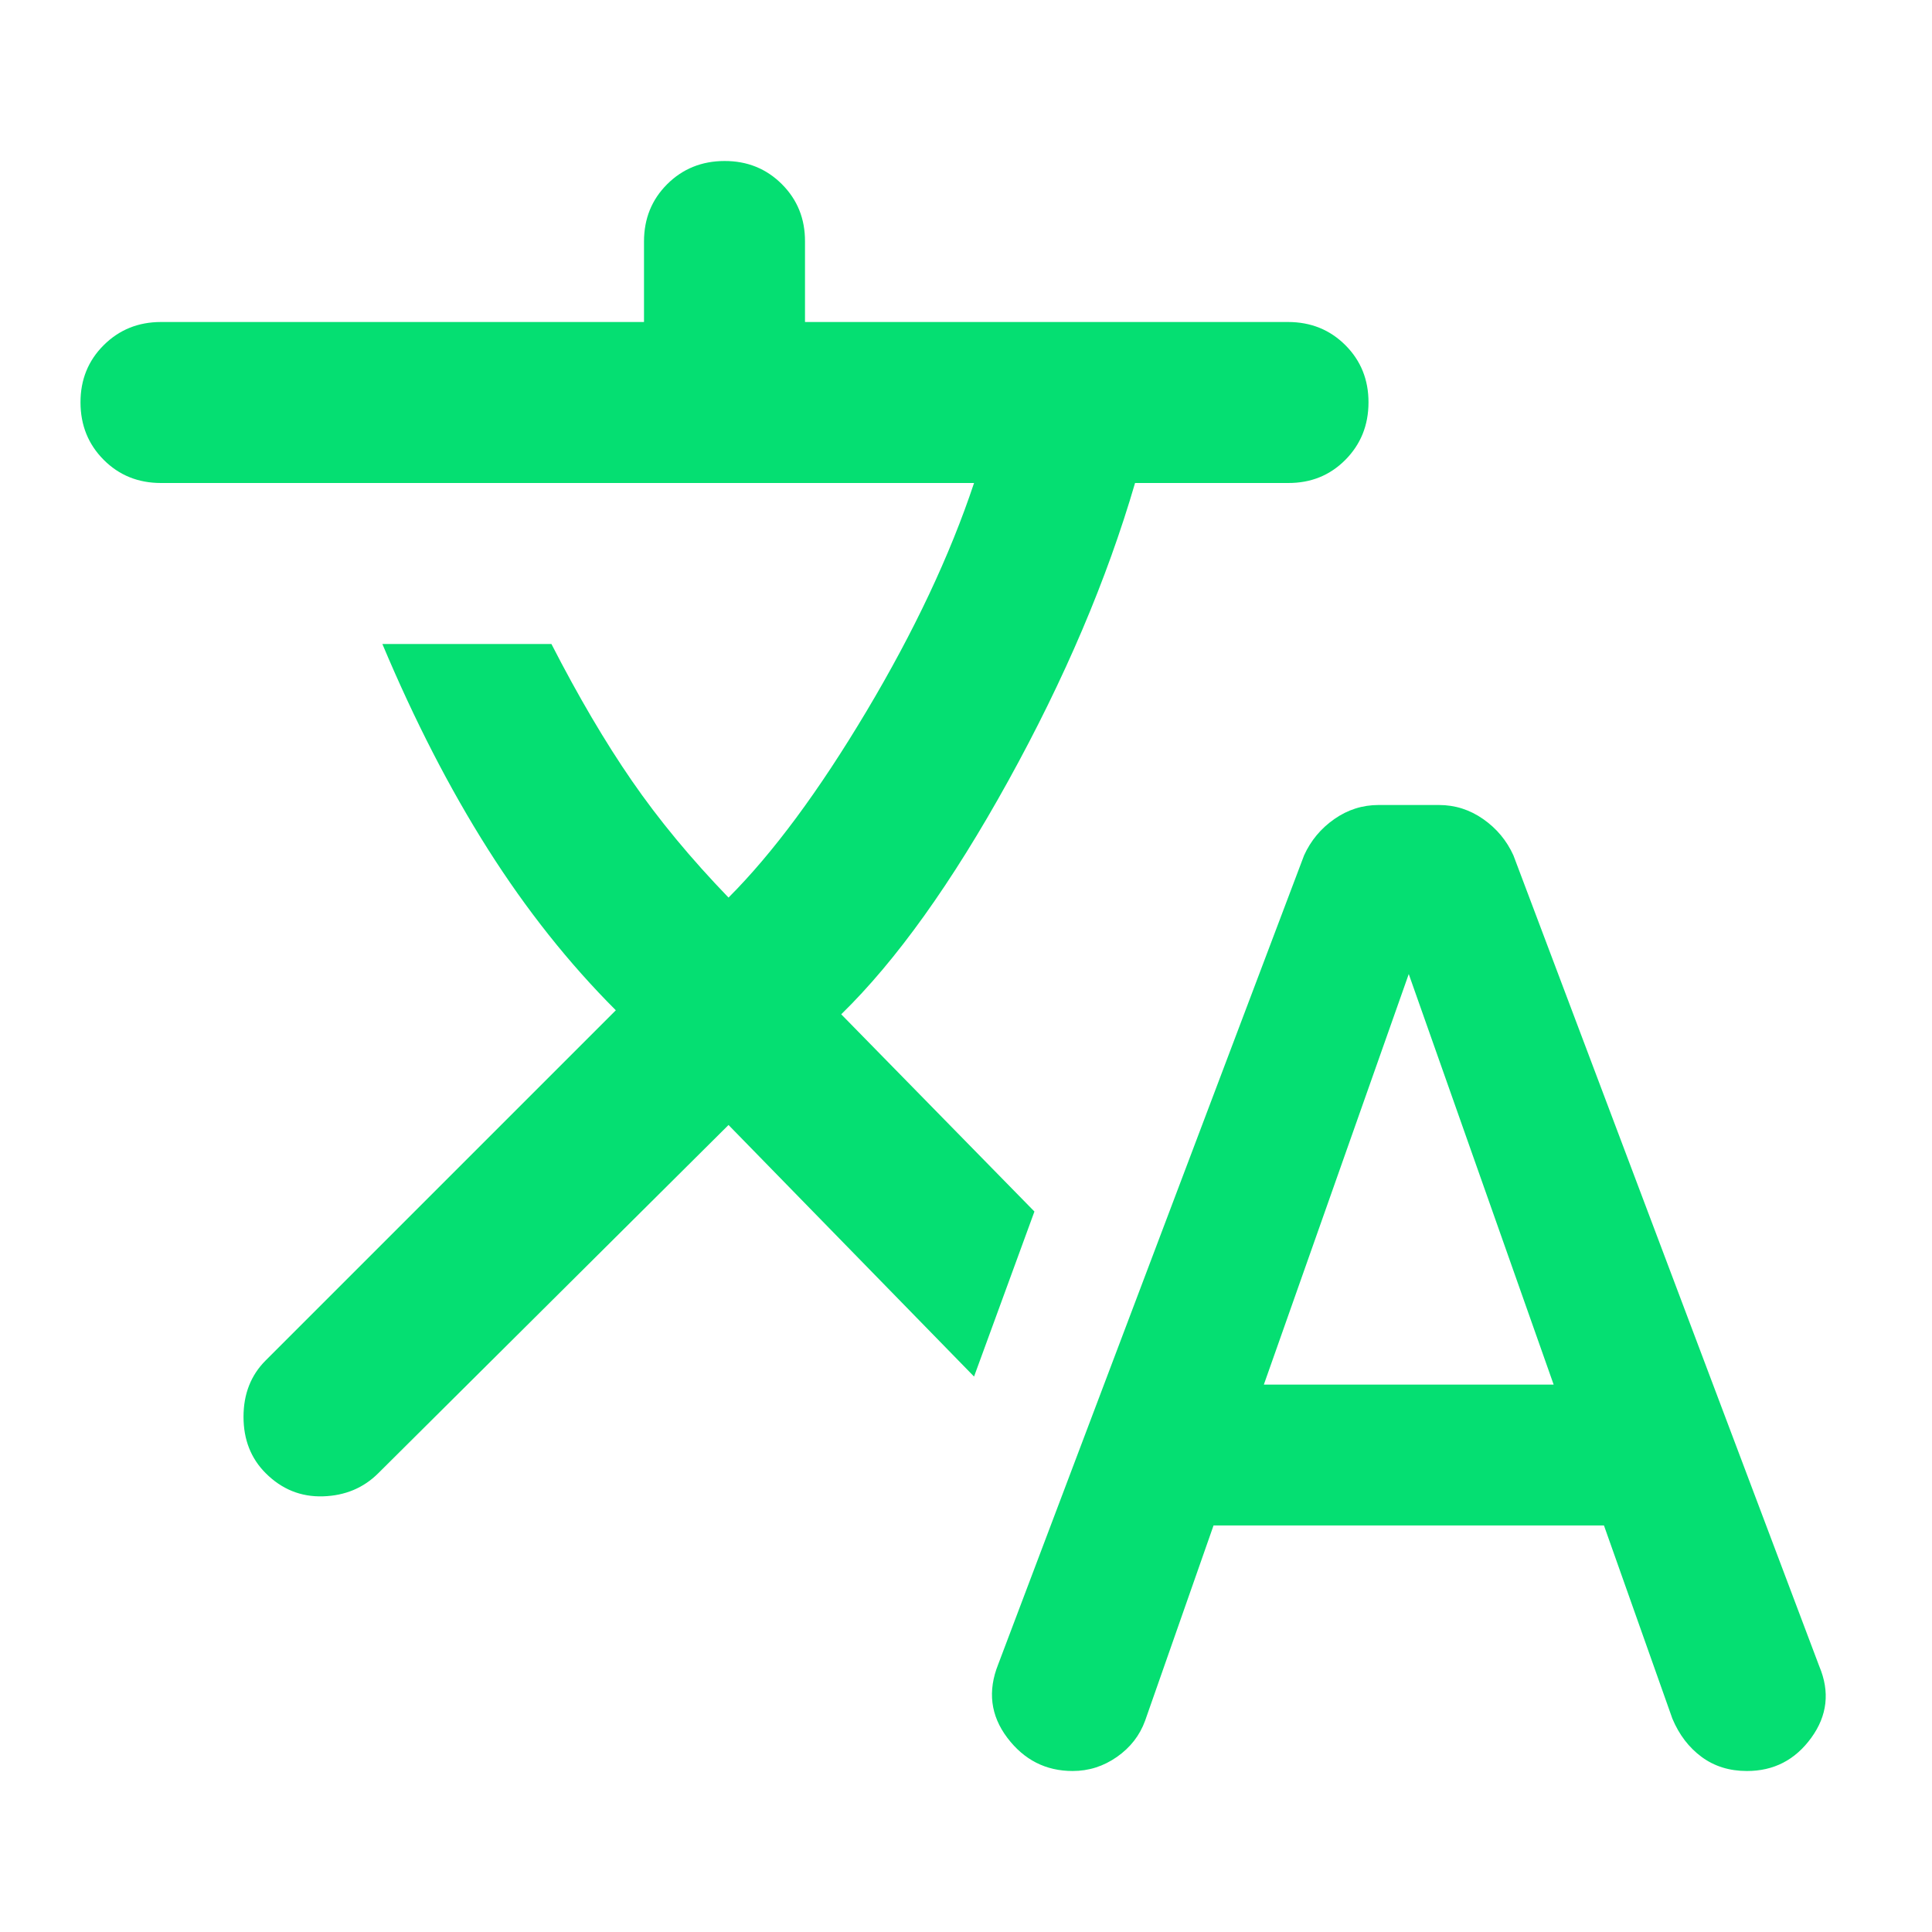
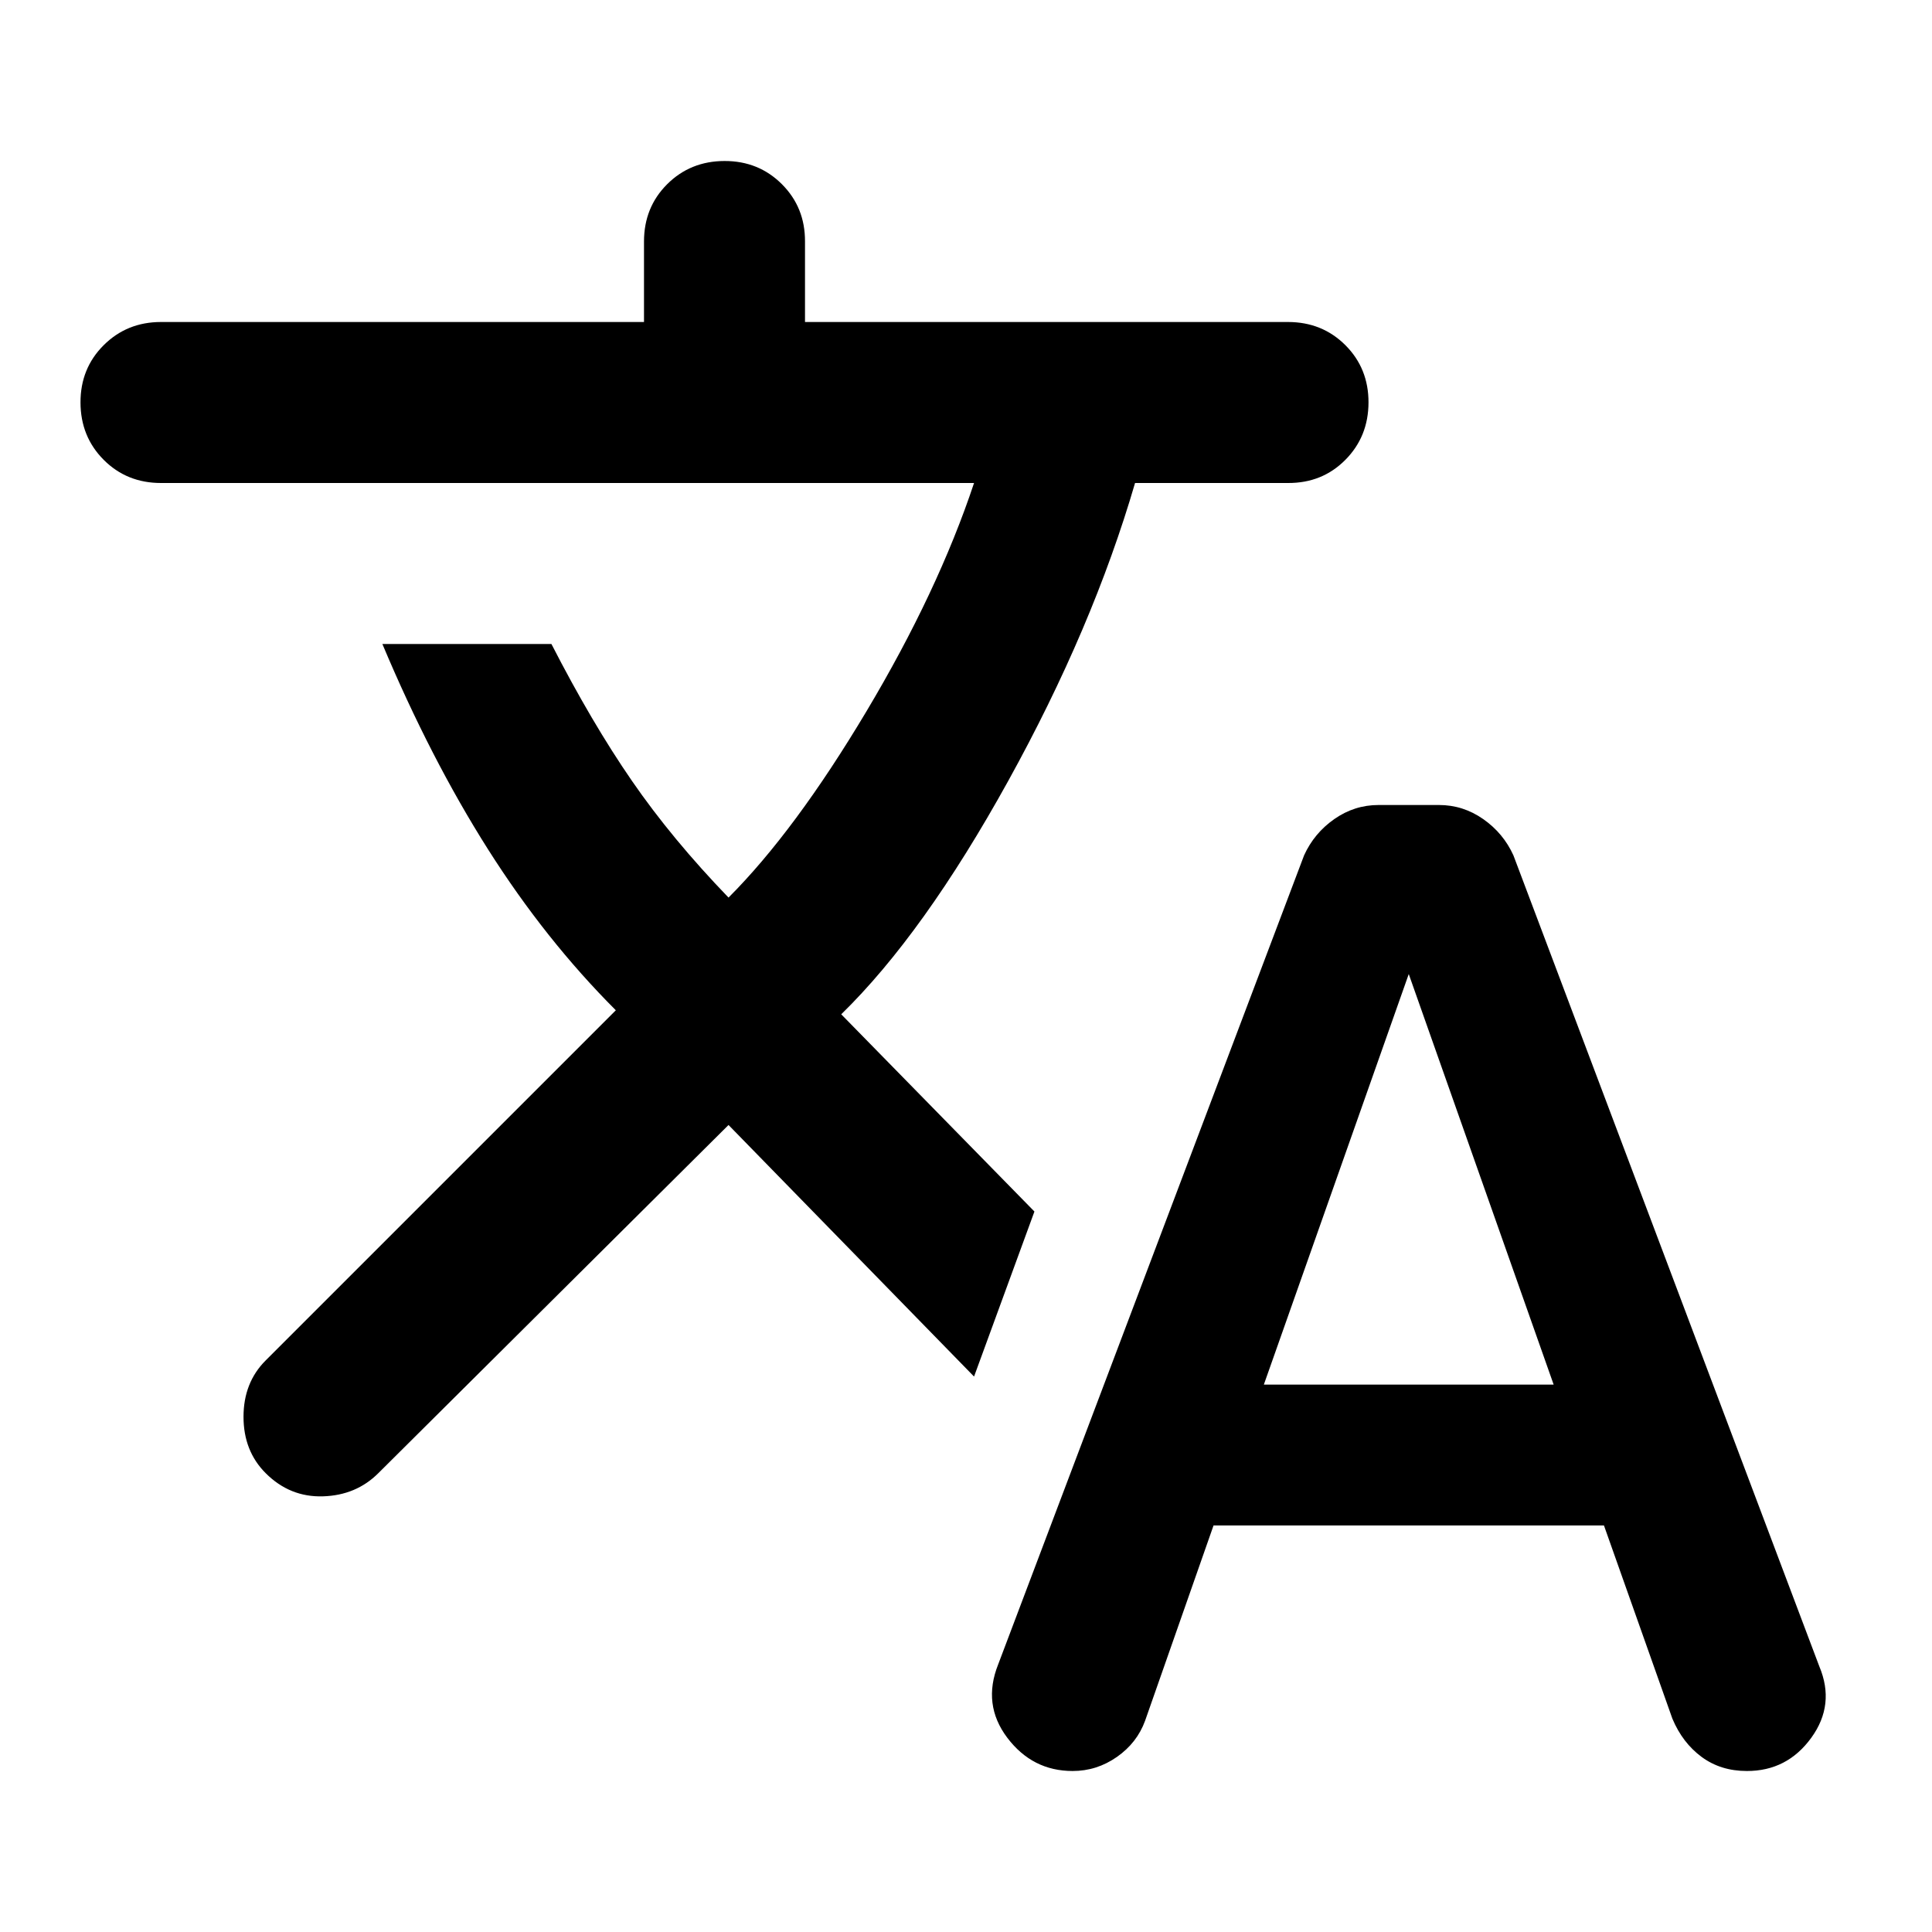
<svg xmlns="http://www.w3.org/2000/svg" width="24" height="24" viewBox="0 0 24 24">
-   <path fill="rgb(5, 223, 114)" d="m15.075 18.95l-.85 2.425q-.1.275-.35.45t-.55.175q-.5 0-.812-.413t-.113-.912l3.8-10.05q.125-.275.375-.45t.55-.175h.75q.3 0 .55.175t.375.45L22.6 20.7q.2.475-.1.888t-.8.412q-.325 0-.562-.175t-.363-.475l-.85-2.4zM9.05 13.975L4.7 18.3q-.275.275-.687.288T3.3 18.3q-.275-.275-.275-.7t.275-.7l4.35-4.35q-.875-.875-1.588-2T4.75 8h2.1q.5.975 1 1.7t1.2 1.45q.825-.825 1.713-2.313T12.1 6H2q-.425 0-.712-.288T1 5t.288-.712T2 4h6V3q0-.425.288-.712T9 2t.713.288T10 3v1h6q.425 0 .713.288T17 5t-.288.713T16 6h-1.9q-.525 1.8-1.575 3.7t-2.075 2.9l2.4 2.45l-.75 2.05zM15.7 17.2h3.6l-1.8-5.1z" />
+   <path fill="currentColor" d="m15.075 18.95l-.85 2.425q-.1.275-.35.45t-.55.175q-.5 0-.812-.413t-.113-.912l3.8-10.05q.125-.275.375-.45t.55-.175h.75q.3 0 .55.175t.375.45L22.6 20.7q.2.475-.1.888t-.8.412q-.325 0-.562-.175t-.363-.475l-.85-2.4zM9.05 13.975L4.7 18.3q-.275.275-.687.288T3.3 18.3q-.275-.275-.275-.7t.275-.7l4.35-4.35q-.875-.875-1.588-2T4.75 8h2.1q.5.975 1 1.7t1.2 1.45q.825-.825 1.713-2.313T12.1 6H2q-.425 0-.712-.288T1 5t.288-.712T2 4h6V3q0-.425.288-.712T9 2t.713.288T10 3v1h6q.425 0 .713.288T17 5t-.288.713T16 6h-1.9q-.525 1.8-1.575 3.7t-2.075 2.9l2.4 2.45l-.75 2.05zM15.7 17.2h3.6l-1.8-5.1z" />
</svg>
